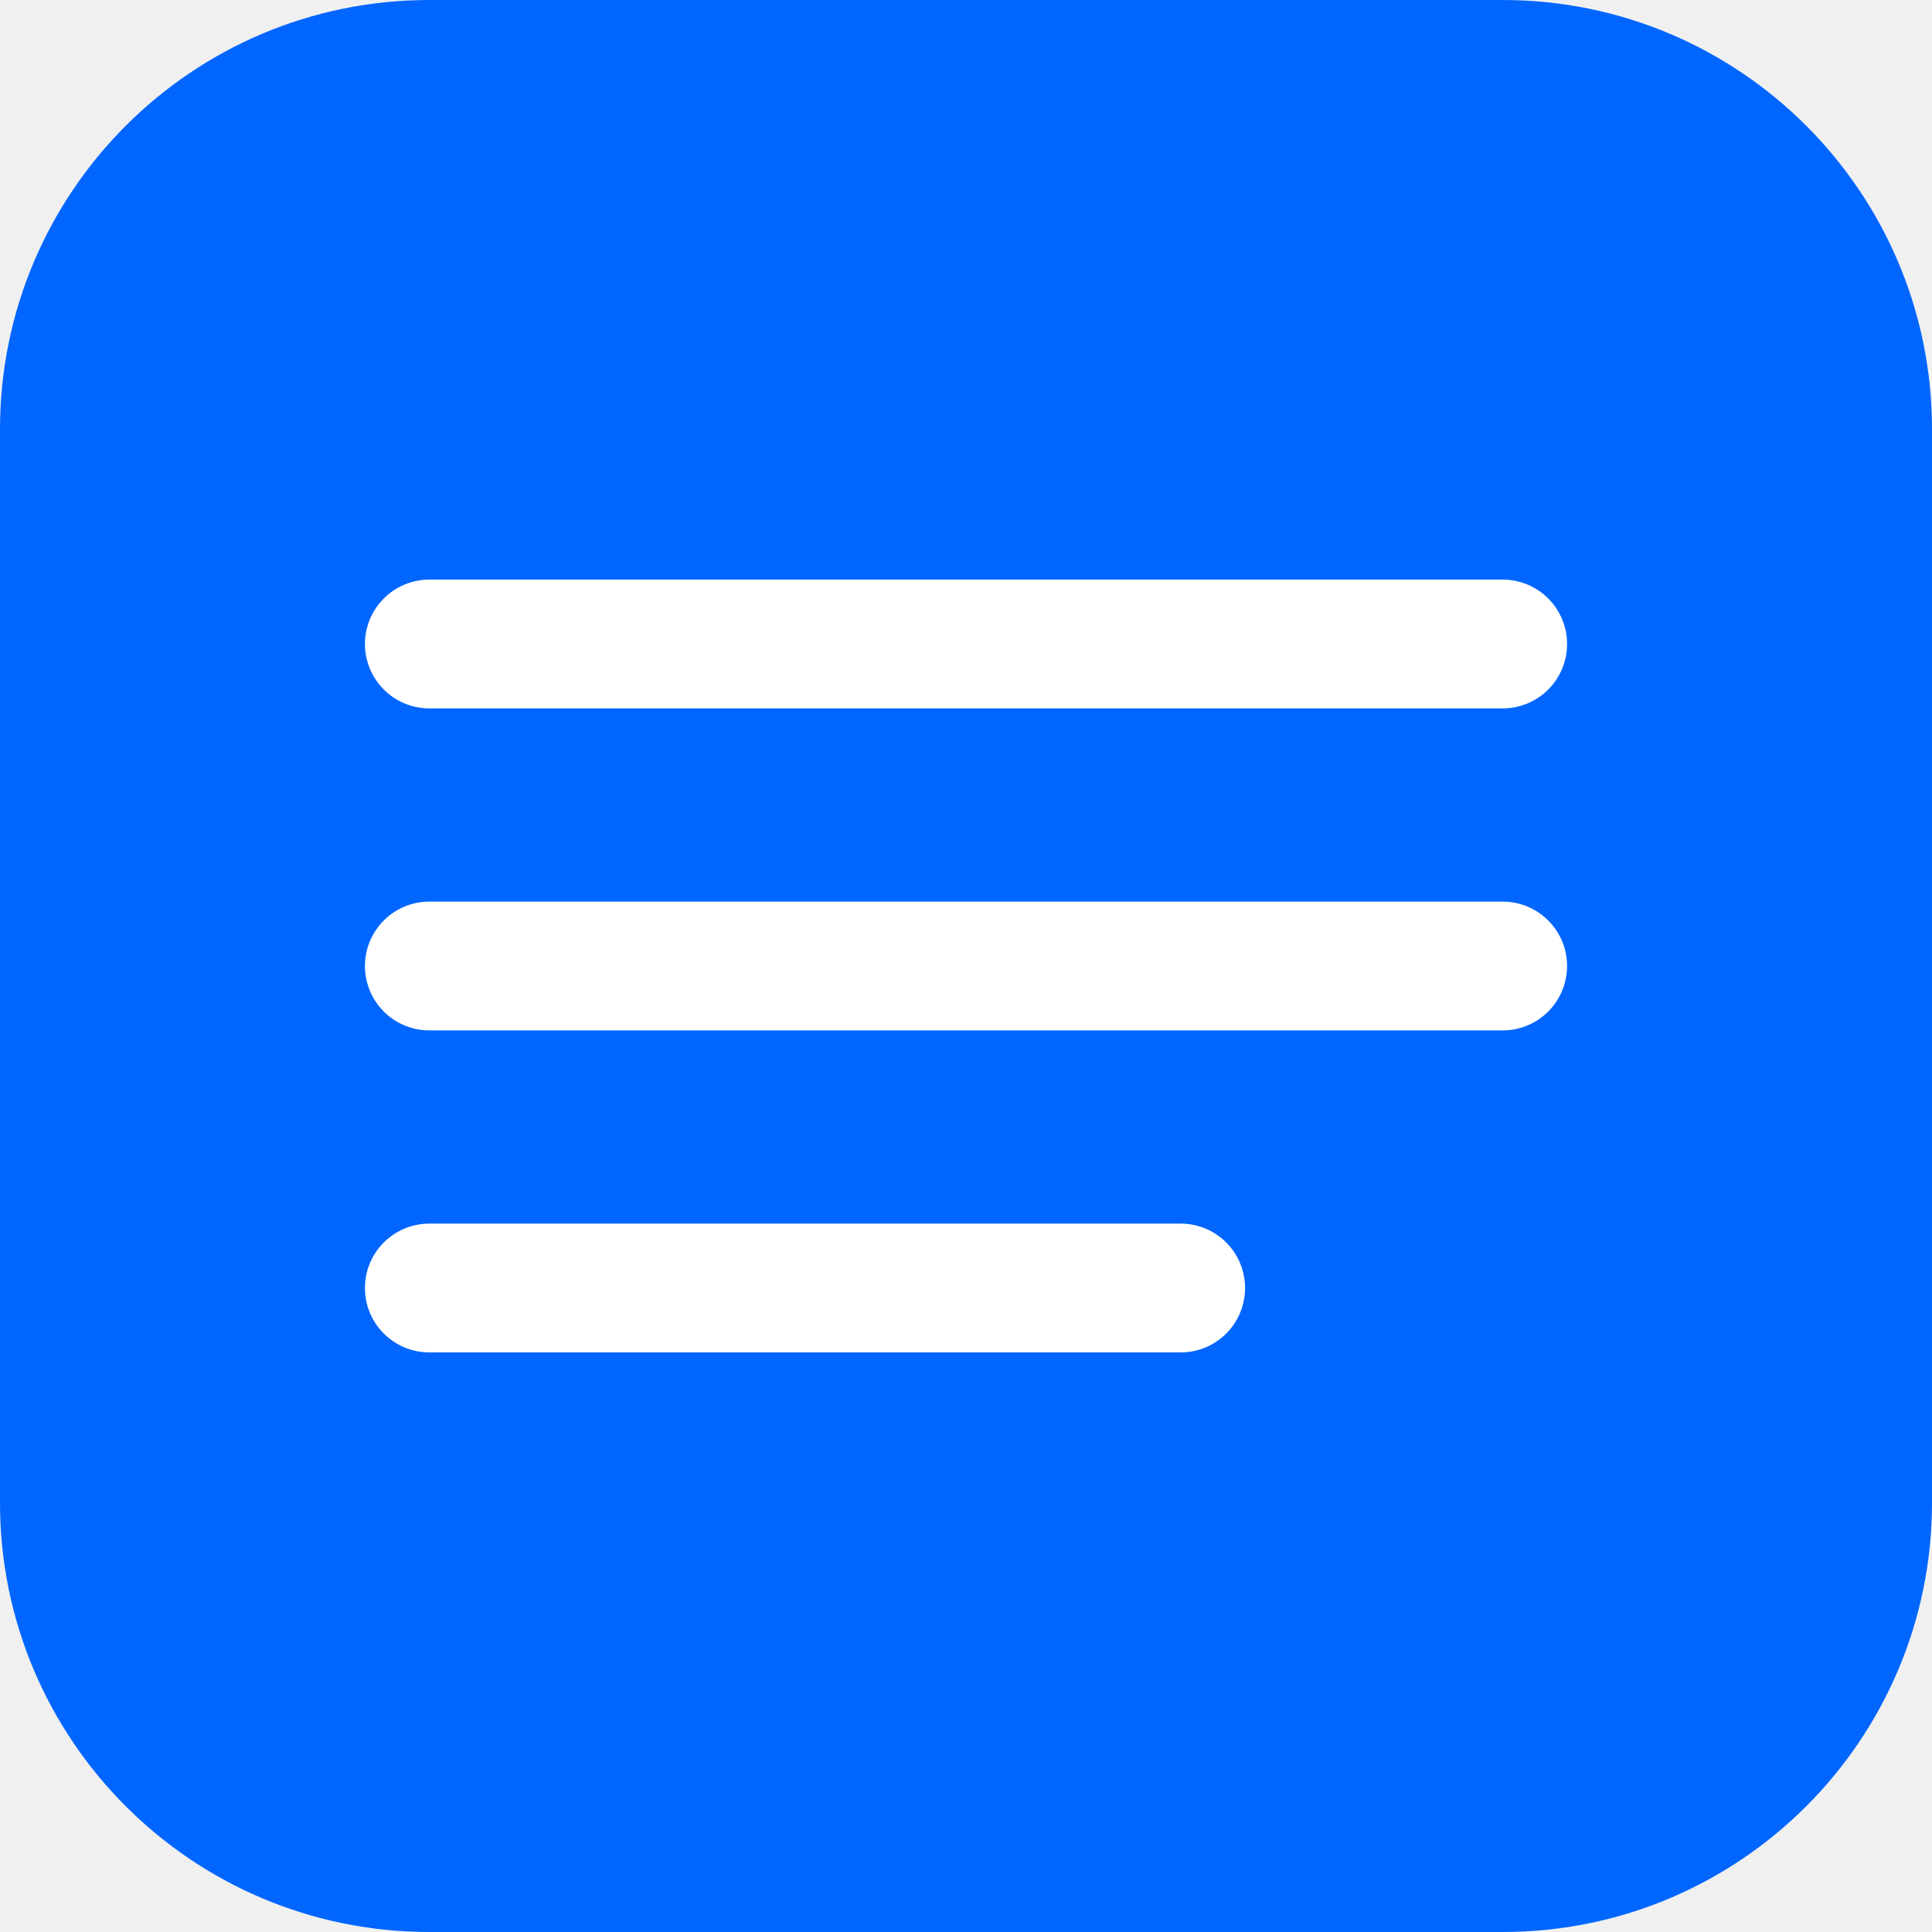
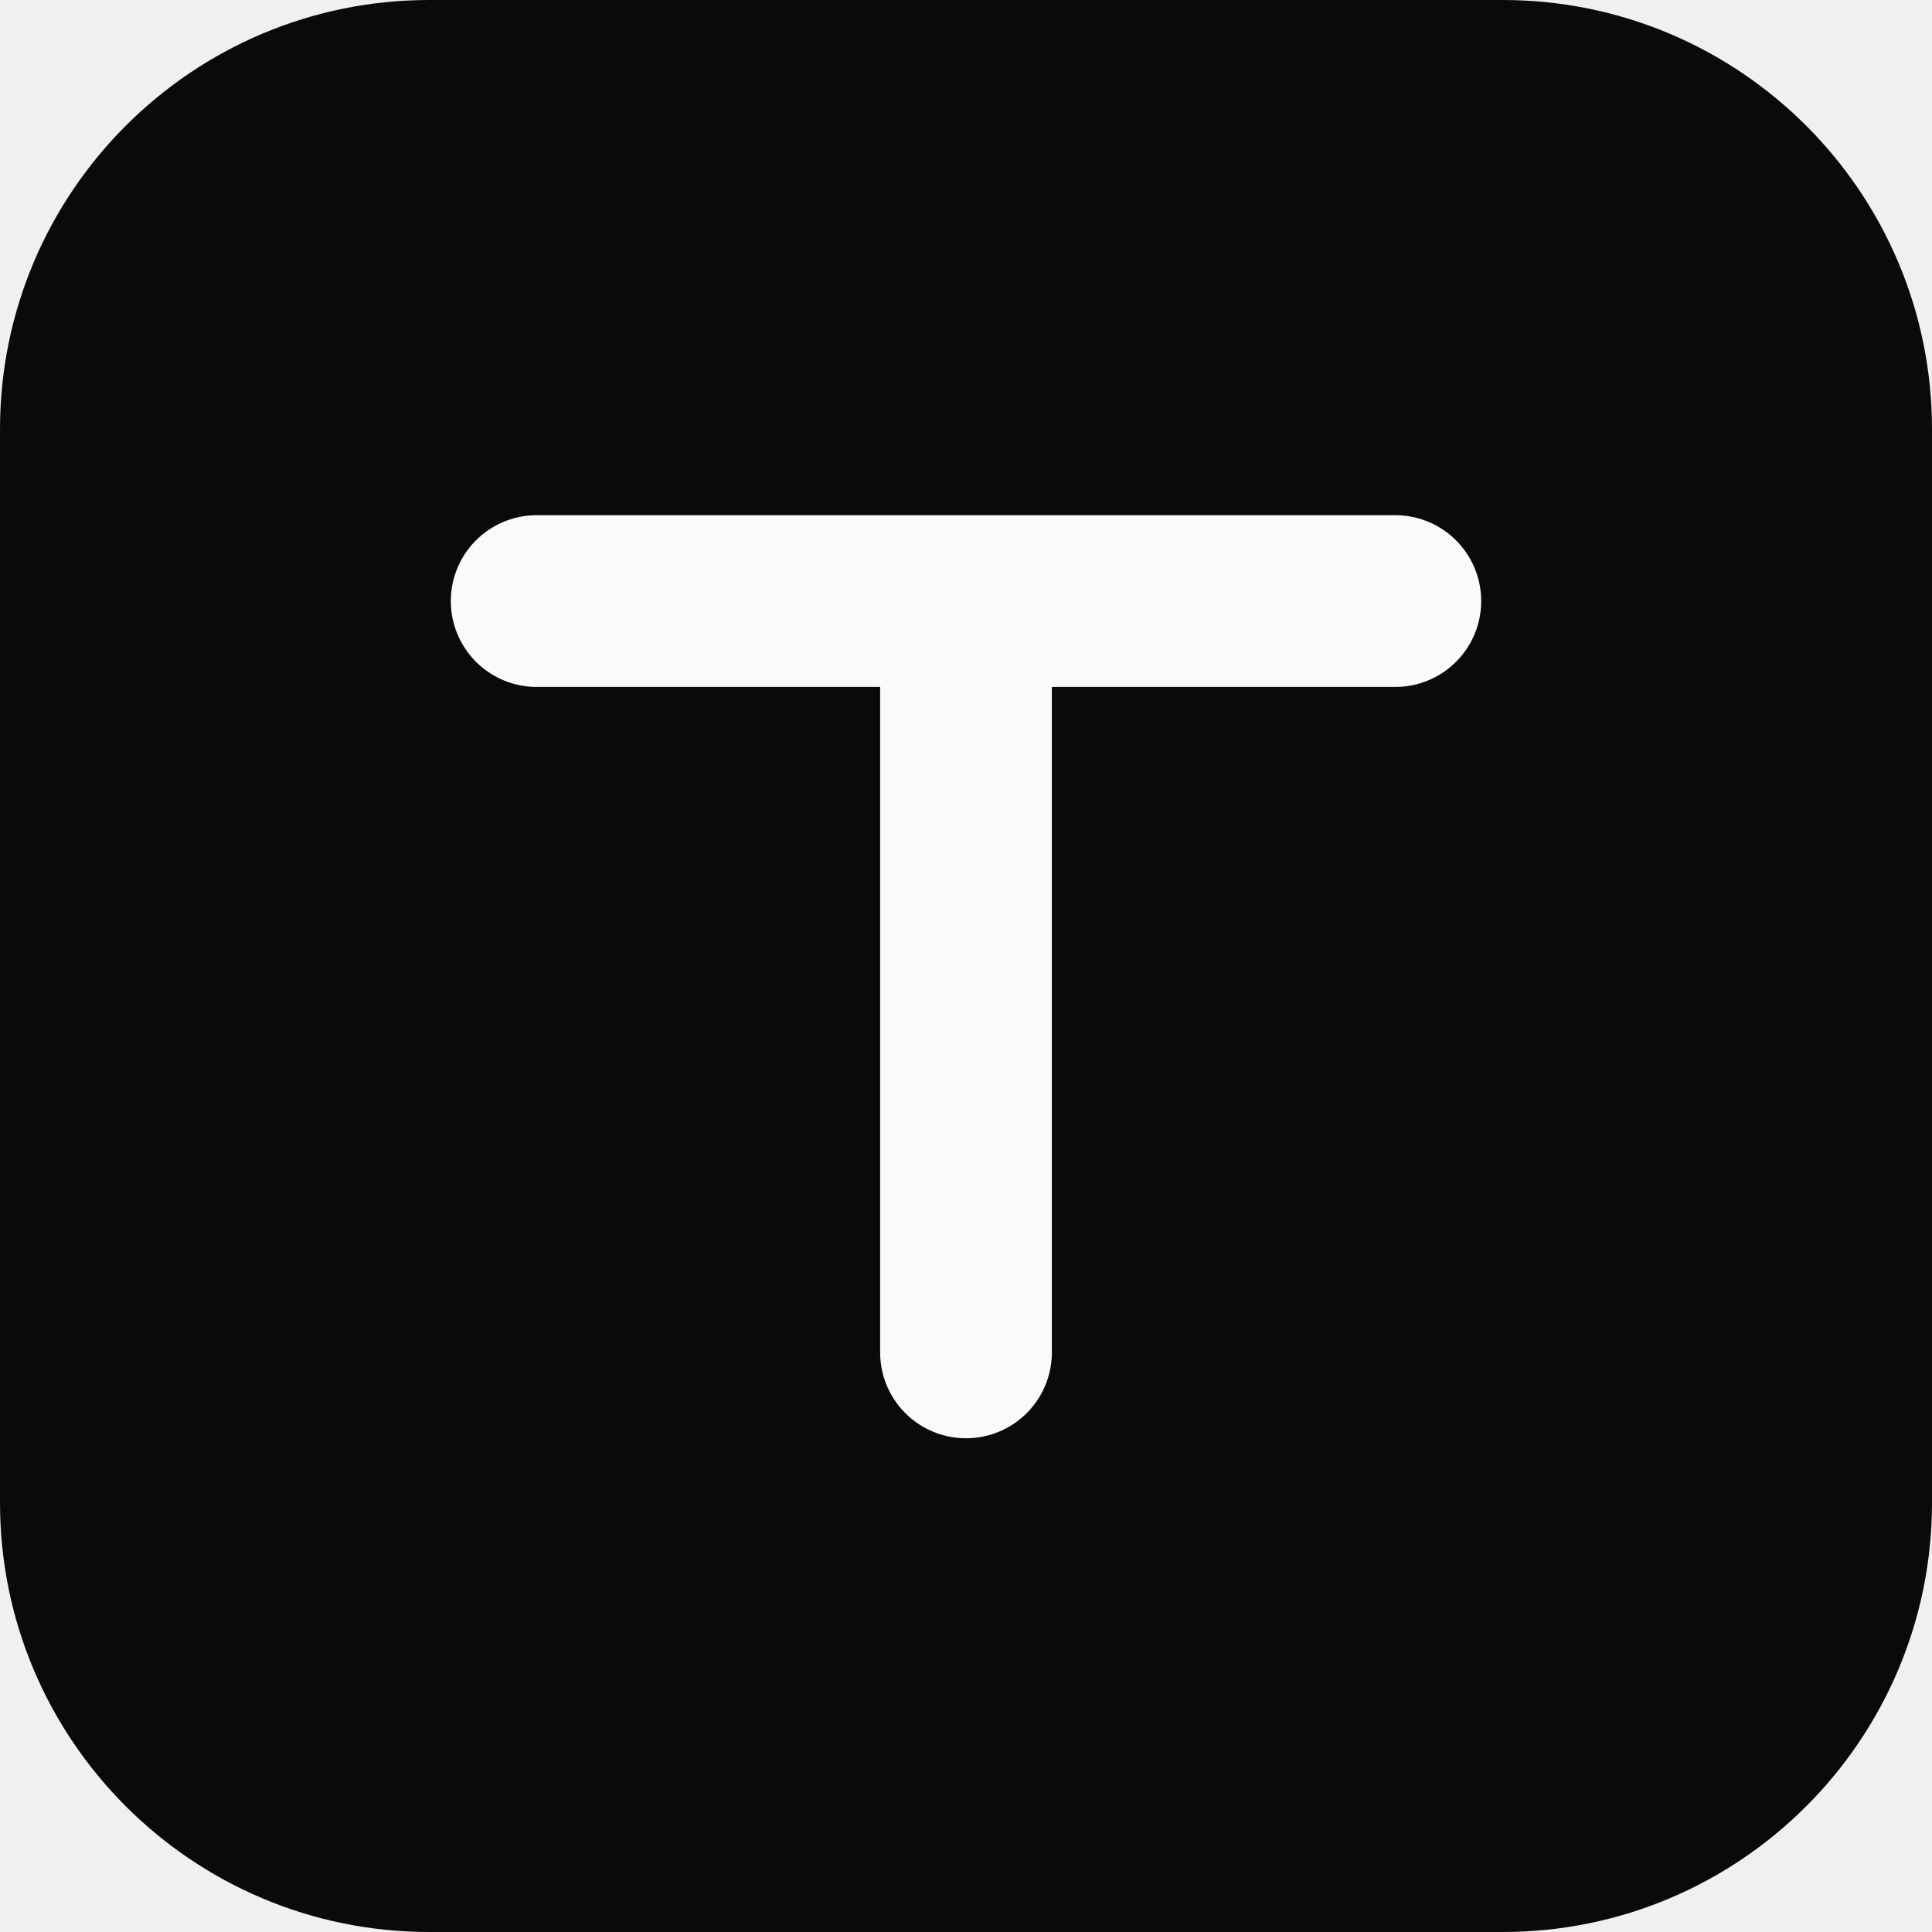
<svg xmlns="http://www.w3.org/2000/svg" width="180" height="180" viewBox="0 0 180 180">
-   <rect width="180" height="180" rx="40" fill="#0066FF" />
-   <path d="M40 60h100M40 90h100M40 120h70" stroke="white" stroke-width="12" stroke-linecap="round" />
+   <rect width="180" height="180" rx="40" fill="#0a0a0a" />
+   <path d="M50 56h80M90 56v70" stroke="#fafafa" stroke-width="16" stroke-linecap="round" />
</svg>
